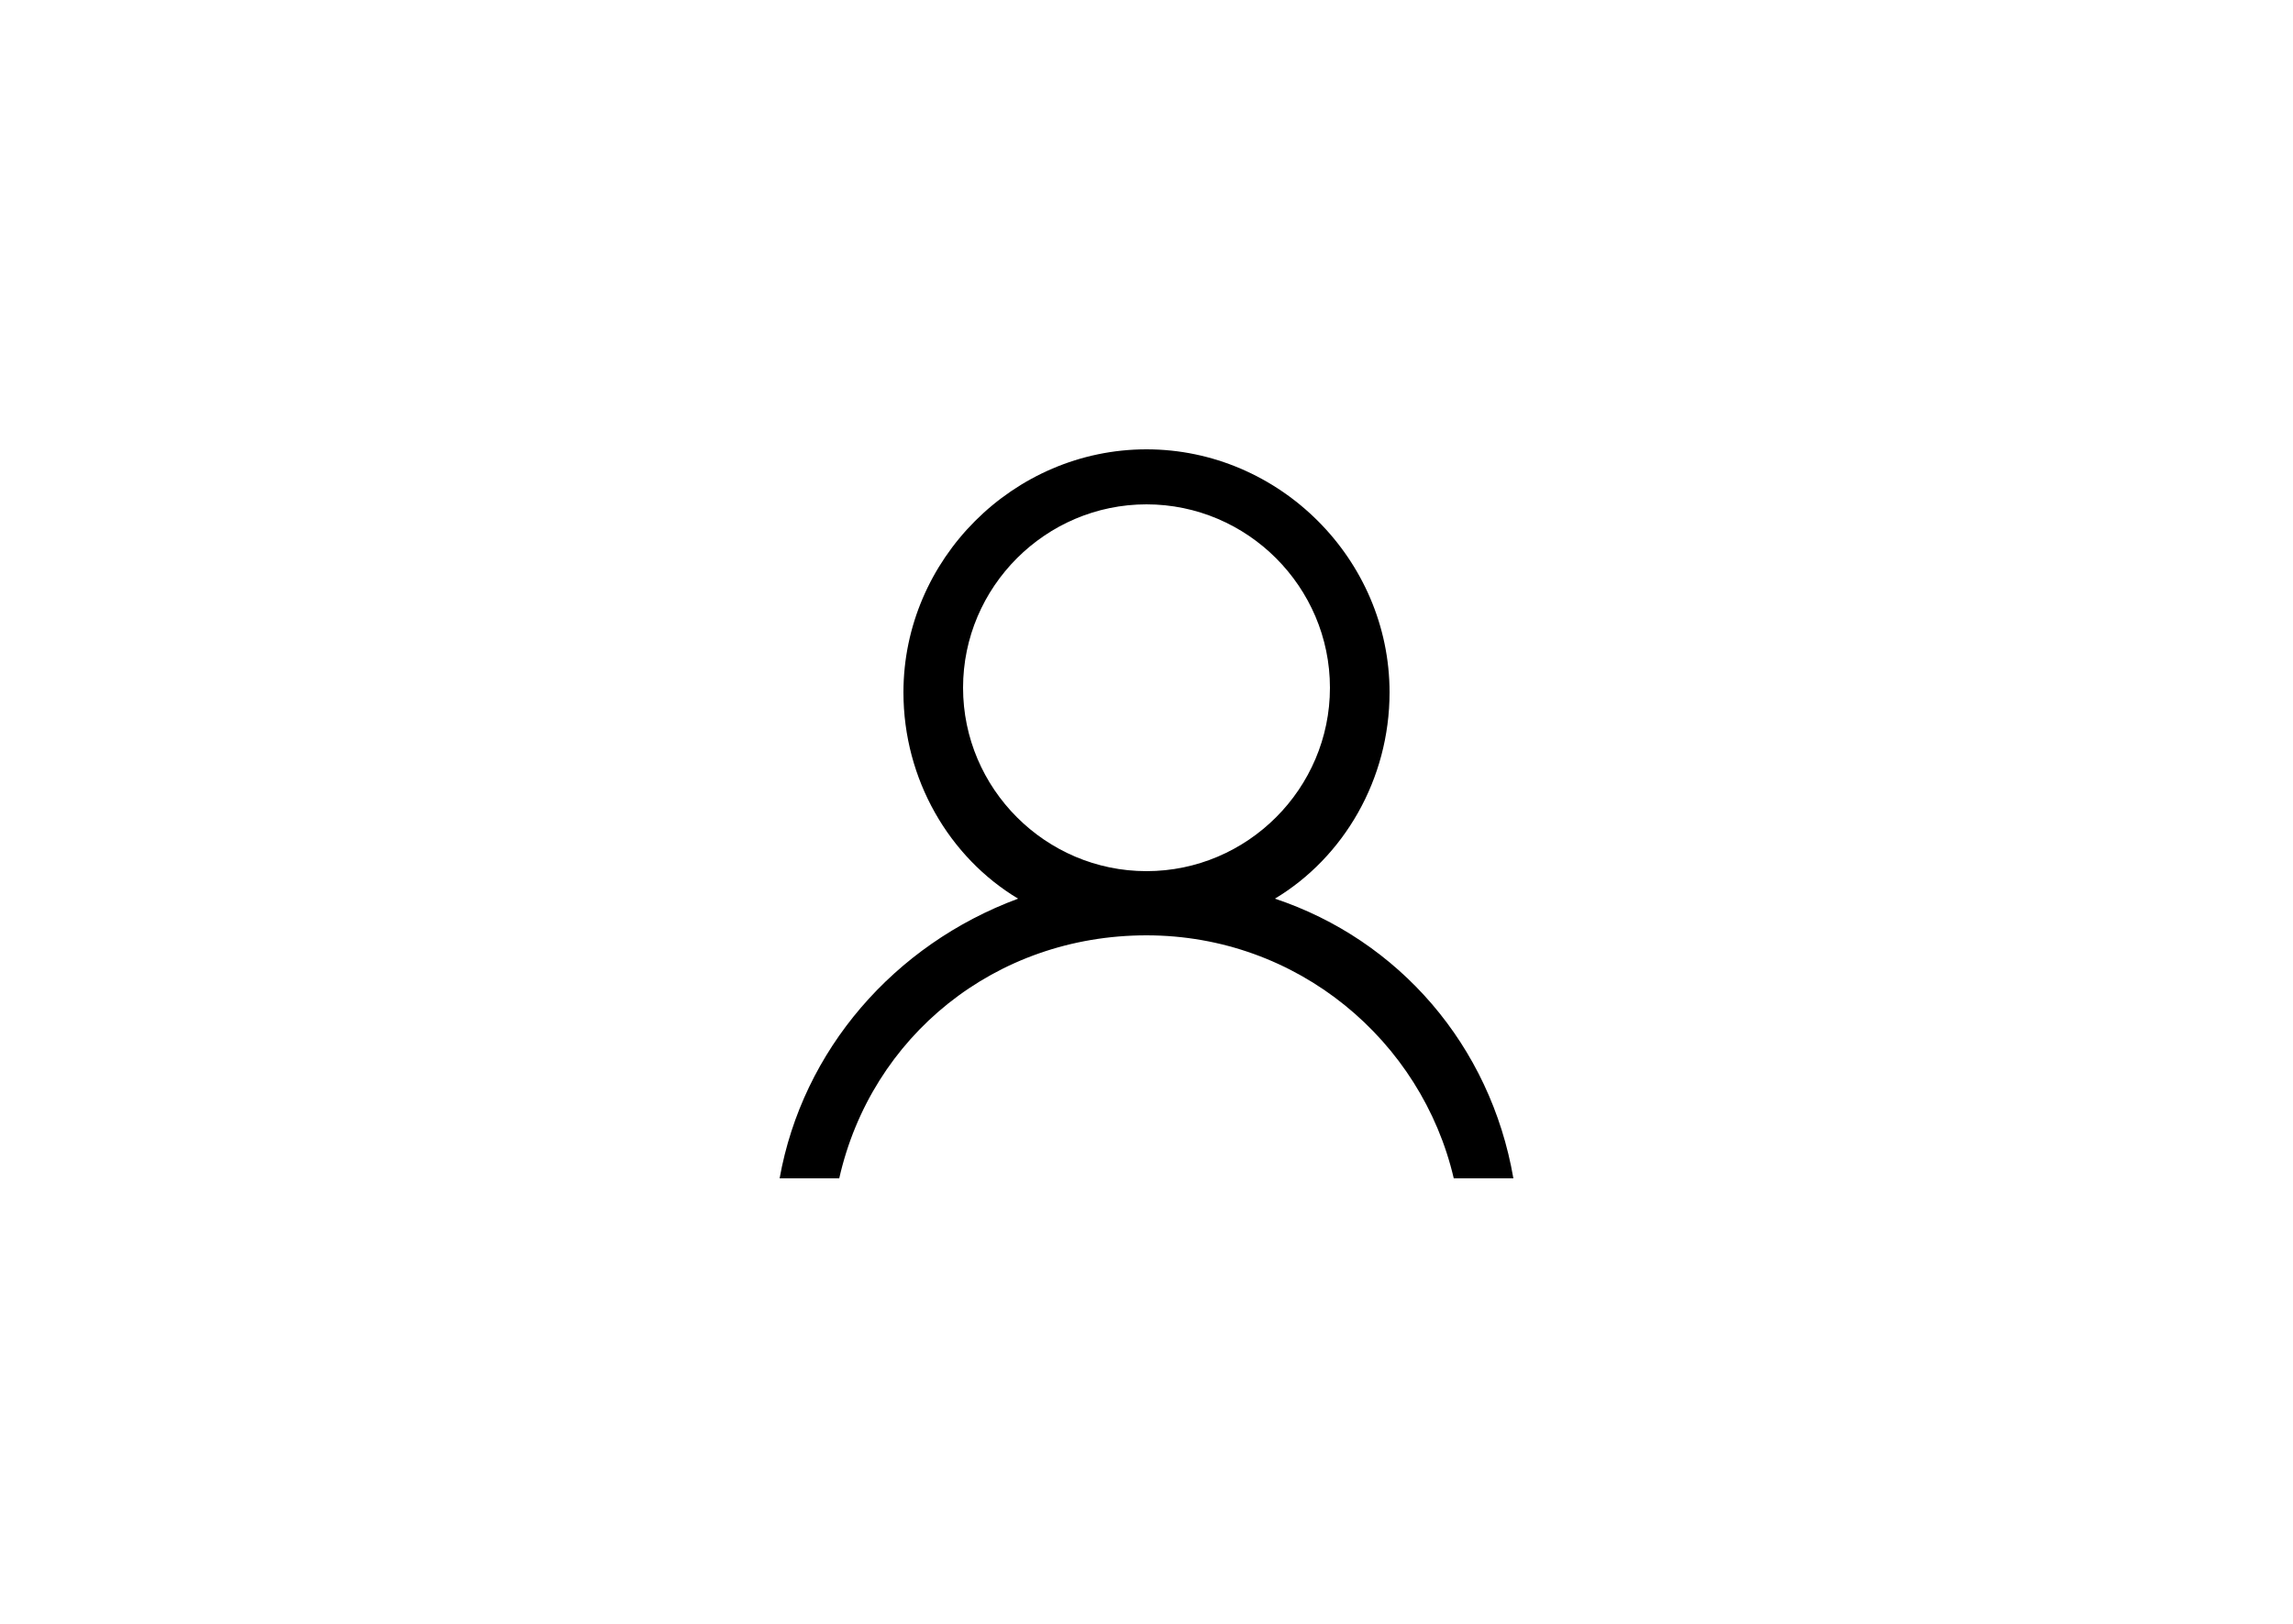
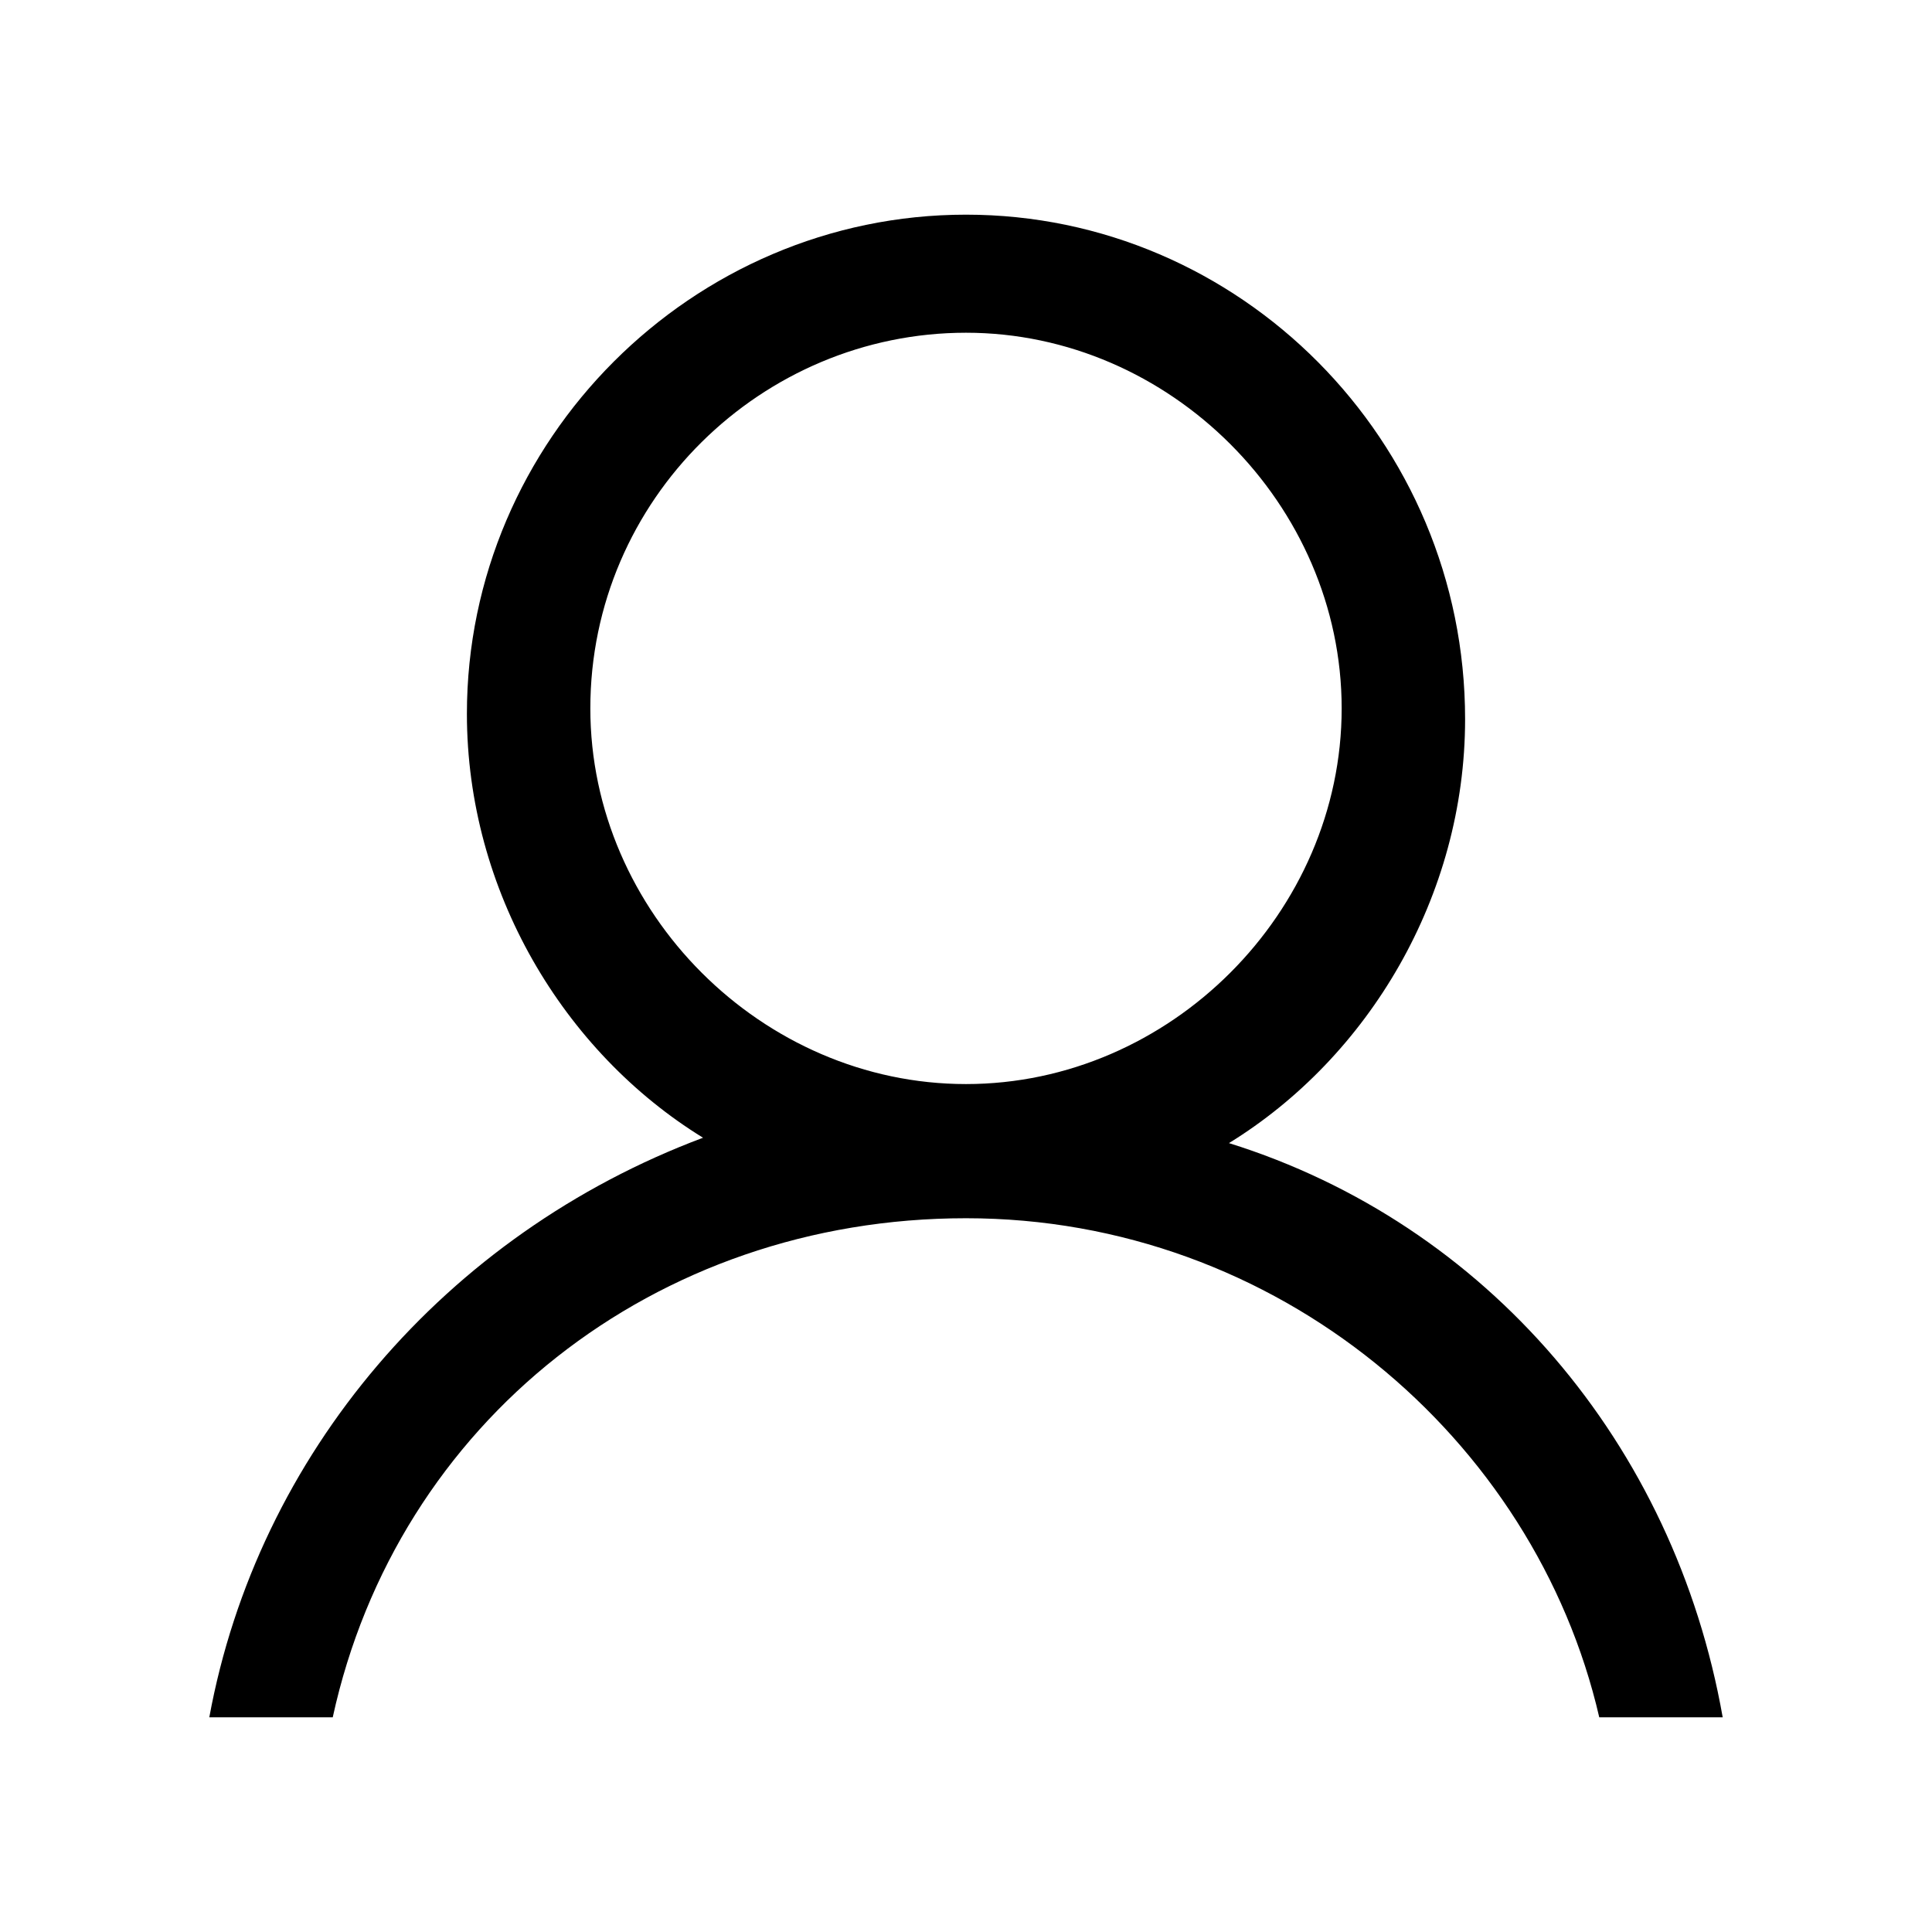
- <svg xmlns="http://www.w3.org/2000/svg" version="1.1" id="Layer_1" x="0px" y="0px" viewBox="0 0 50 35.4" enable-background="new 0 0 50 35.4" xml:space="preserve">
+ <svg xmlns="http://www.w3.org/2000/svg" version="1.1" id="Layer_1" x="0px" y="0px" viewBox="0 0 36 36" enable-background="new 0 0 36 36" xml:space="preserve">
  <g>
    <g>
-       <path d="M27.8,19.6c1.5-0.9,2.5-2.6,2.5-4.5c0-2.9-2.4-5.3-5.3-5.3s-5.3,2.4-5.3,5.3c0,1.9,1,3.6,2.5,4.5c-2.7,1-4.7,3.3-5.2,6.1    h1.3c0.7-3.1,3.4-5.3,6.7-5.3s6,2.3,6.7,5.3H33C32.5,22.8,30.5,20.5,27.8,19.6z M21,15c0-2.2,1.8-4,4-4s4,1.8,4,4s-1.8,4-4,4    S21,17.2,21,15z" />
+       <path d="M22.9,21.3c2.6-1.6,4.4-4.6,4.4-7.9C27.3,8.2,23.1,4,18,4s-9.3,4.2-9.3,9.3c0,3.3,1.8,6.3,4.4,7.9C8.3,23,4.8,27.1,3.9,32    h2.3c1.2-5.5,6-9.3,11.8-9.3s10.6,4.1,11.8,9.3h2.3C31.2,26.9,27.7,22.8,22.9,21.3z M11,13.2c0-3.9,3.2-7,7-7s7,3.2,7,7    s-3.2,7-7,7S11,17,11,13.2z" />
    </g>
  </g>
</svg>
